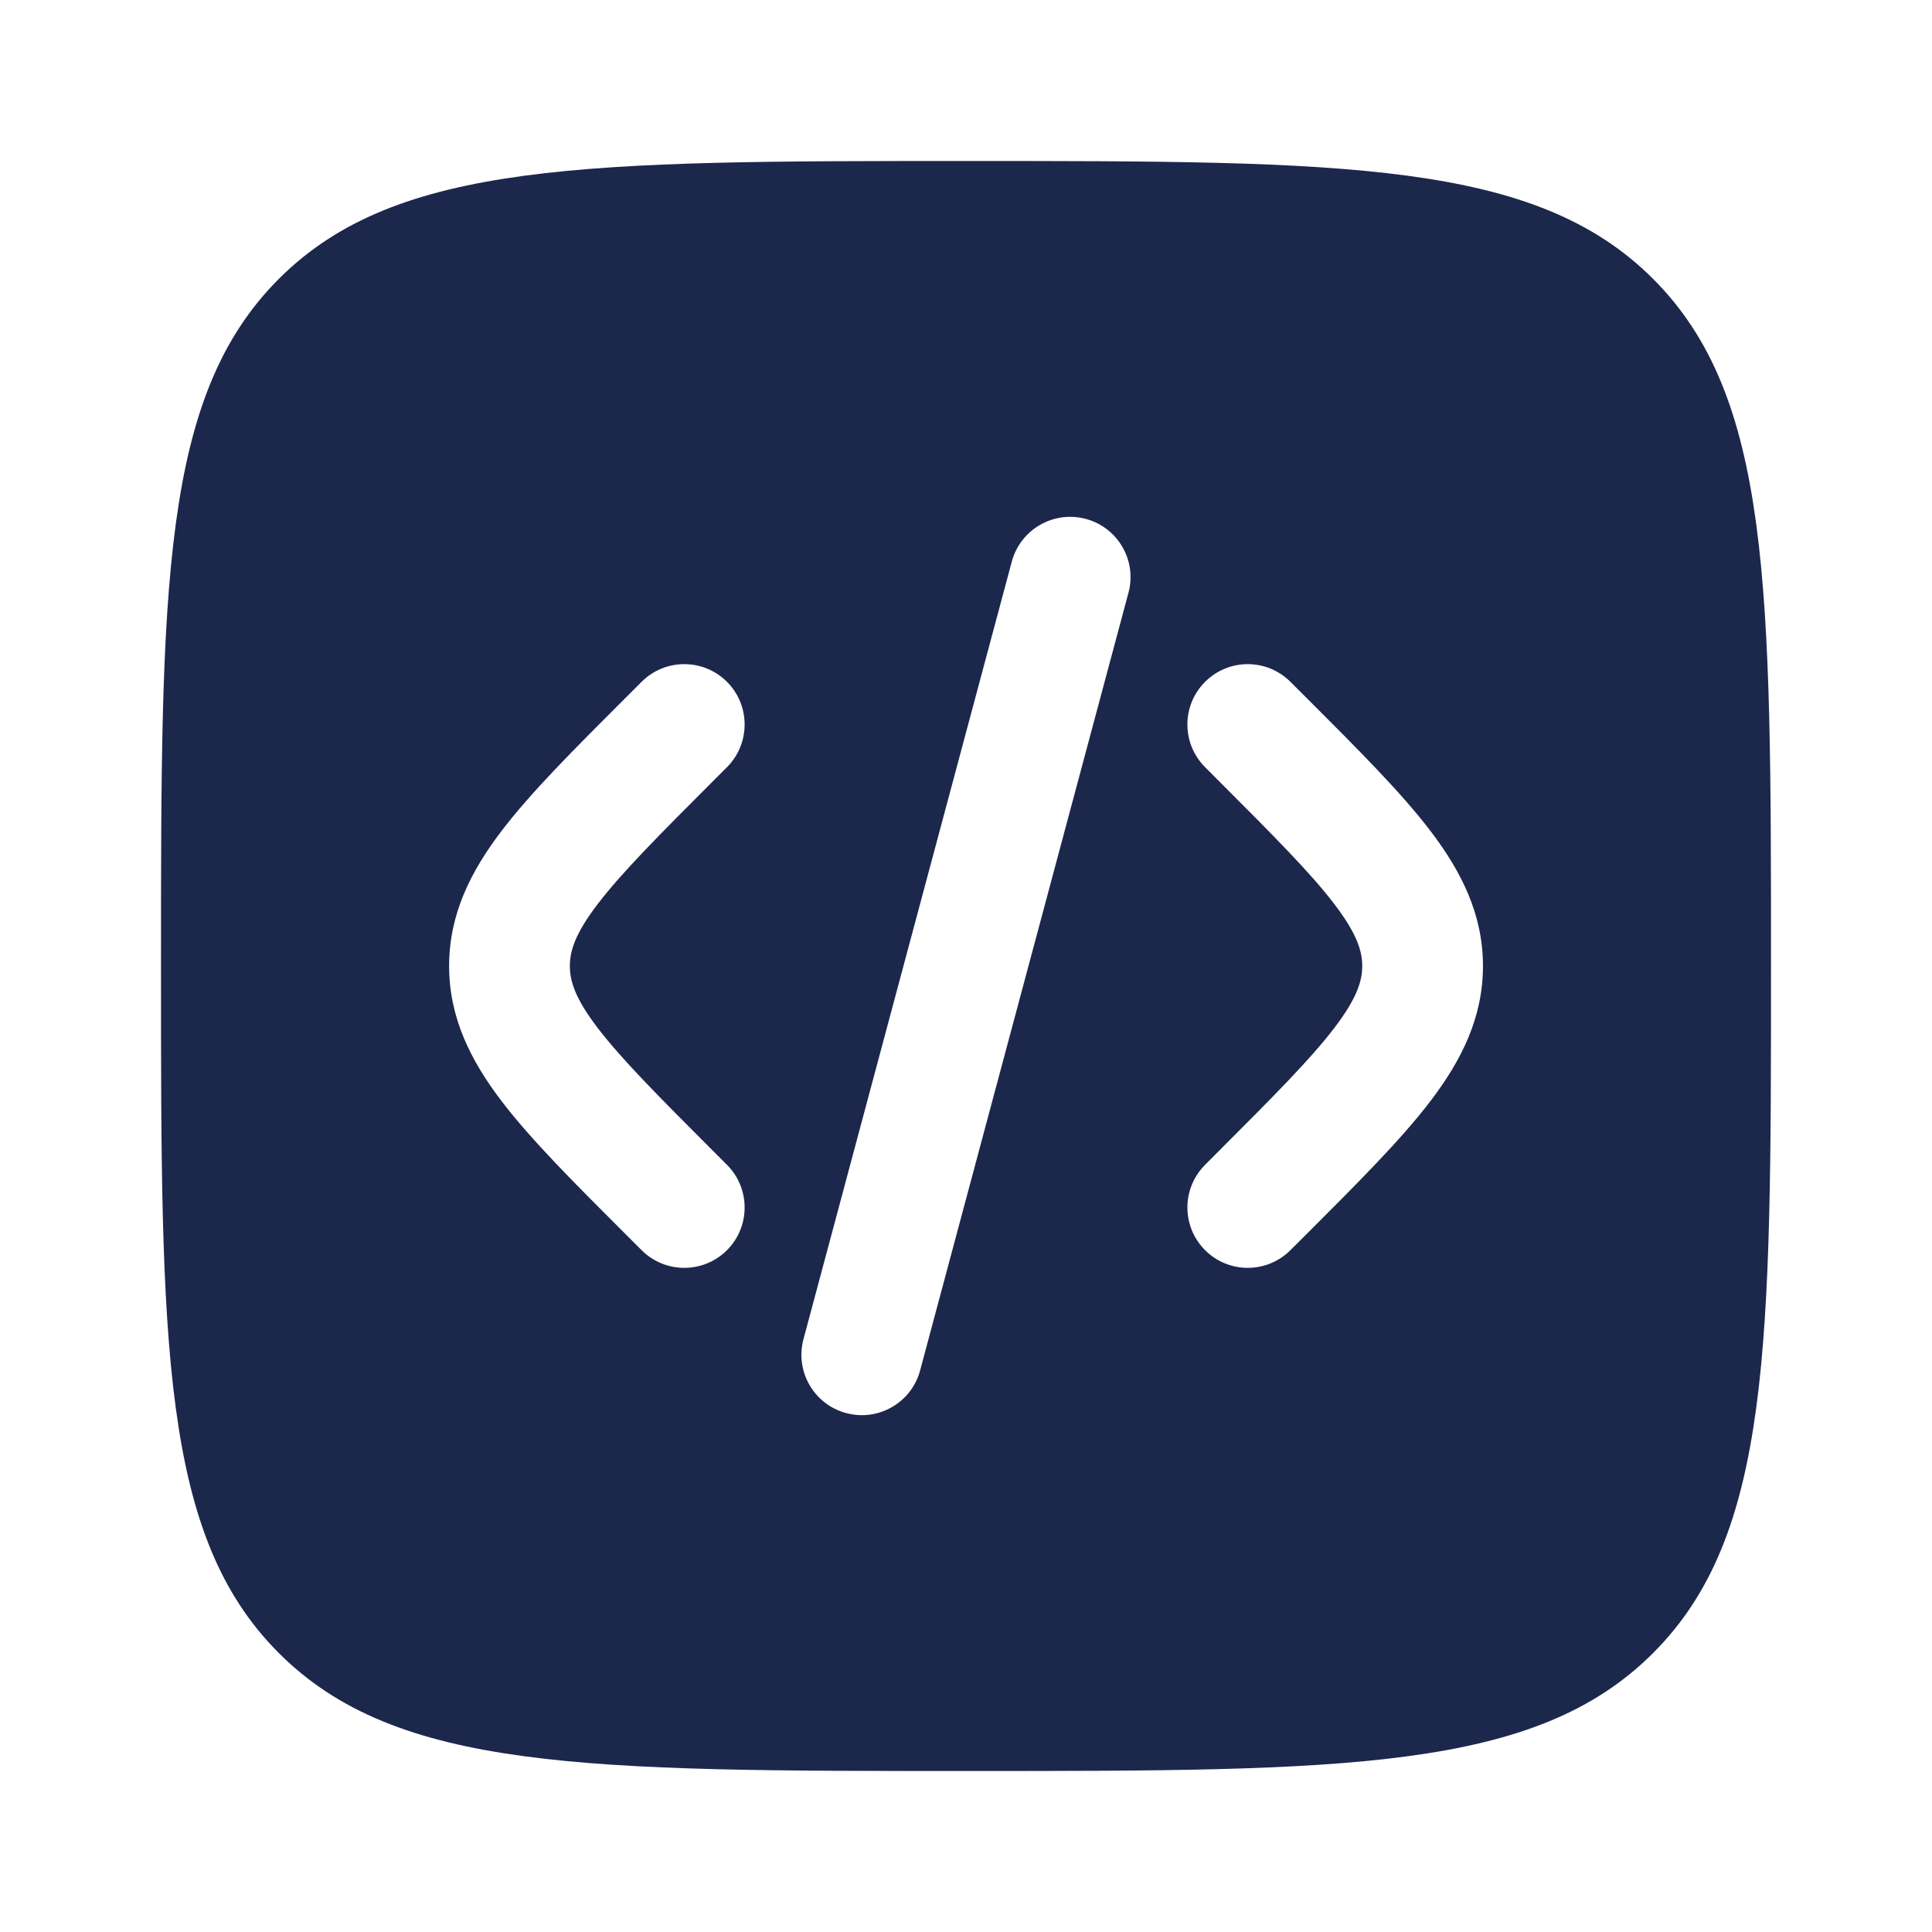
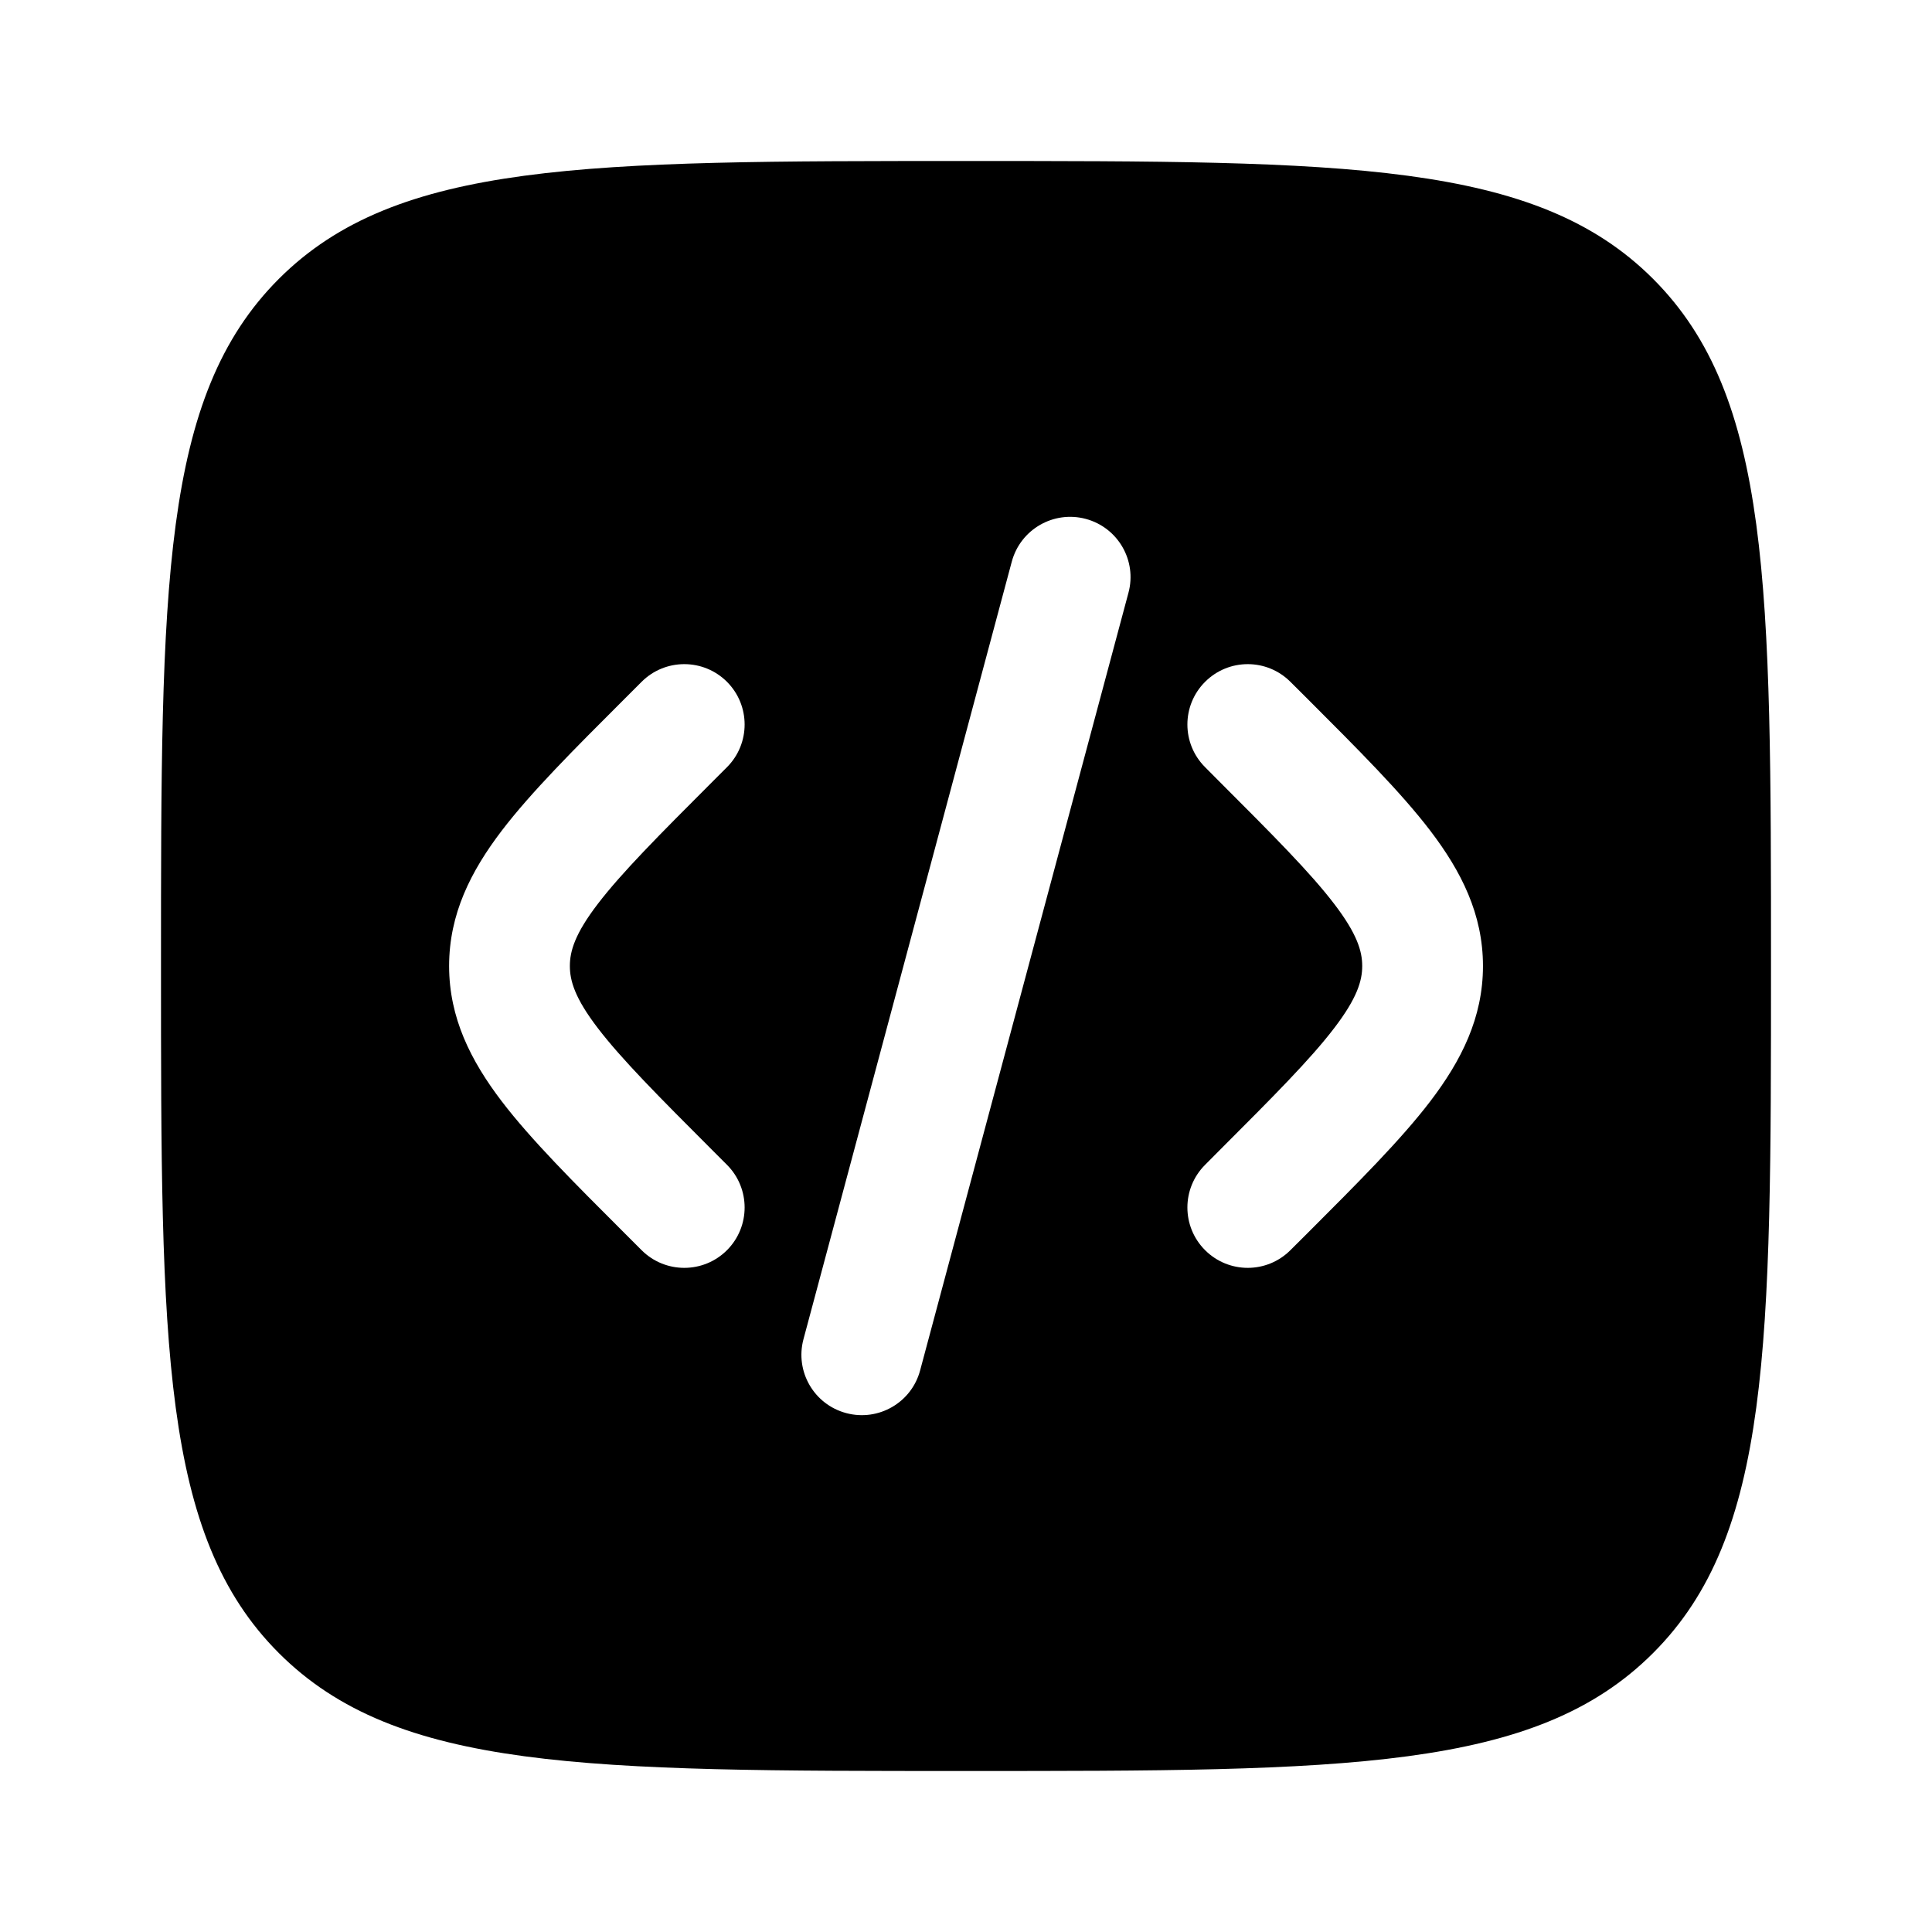
<svg xmlns="http://www.w3.org/2000/svg" width="40px" height="40px" viewBox="0 0 24 24" fill="none">
-   <path fill-rule="evenodd" clip-rule="evenodd" d="M3.464 3.464C2 4.929 2 7.286 2 12C2 16.714 2 19.071 3.464 20.535C4.929 22 7.286 22 12 22C16.714 22 19.071 22 20.535 20.535C22 19.071 22 16.714 22 12C22 7.286 22 4.929 20.535 3.464C19.071 2 16.714 2 12 2C7.286 2 4.929 2 3.464 3.464ZM13.488 6.446C13.888 6.553 14.126 6.964 14.018 7.364L11.43 17.024C11.323 17.424 10.912 17.661 10.512 17.554C10.111 17.447 9.874 17.036 9.981 16.636L12.569 6.976C12.677 6.576 13.088 6.339 13.488 6.446ZM14.97 8.47C15.263 8.177 15.737 8.177 16.03 8.47L16.239 8.678C16.874 9.313 17.404 9.843 17.768 10.32C18.152 10.824 18.422 11.356 18.422 12C18.422 12.644 18.152 13.176 17.768 13.68C17.404 14.157 16.874 14.687 16.239 15.322L16.03 15.53C15.737 15.823 15.263 15.823 14.97 15.53C14.677 15.237 14.677 14.763 14.97 14.47L15.141 14.298C15.823 13.616 16.28 13.157 16.575 12.77C16.858 12.4 16.922 12.184 16.922 12C16.922 11.816 16.858 11.6 16.575 11.23C16.28 10.843 15.823 10.384 15.141 9.702L14.97 9.53C14.677 9.237 14.677 8.763 14.97 8.47ZM7.97 8.47C8.263 8.177 8.738 8.177 9.031 8.47C9.323 8.763 9.323 9.237 9.031 9.53L8.859 9.702C8.177 10.384 7.721 10.843 7.425 11.23C7.142 11.6 7.079 11.816 7.079 12C7.079 12.184 7.142 12.4 7.425 12.77C7.721 13.157 8.177 13.616 8.859 14.298L9.031 14.47C9.323 14.763 9.323 15.237 9.031 15.53C8.738 15.823 8.263 15.823 7.97 15.53L7.762 15.322C7.126 14.687 6.596 14.157 6.232 13.68C5.848 13.176 5.579 12.644 5.579 12C5.579 11.356 5.848 10.824 6.232 10.32C6.596 9.843 7.126 9.313 7.762 8.678L7.97 8.47Z" fill="#1C274C" />
+   <path fill-rule="evenodd" clip-rule="evenodd" d="M3.464 3.464C2 4.929 2 7.286 2 12C2 16.714 2 19.071 3.464 20.535C4.929 22 7.286 22 12 22C16.714 22 19.071 22 20.535 20.535C22 19.071 22 16.714 22 12C22 7.286 22 4.929 20.535 3.464C19.071 2 16.714 2 12 2C7.286 2 4.929 2 3.464 3.464ZM13.488 6.446C13.888 6.553 14.126 6.964 14.018 7.364L11.43 17.024C11.323 17.424 10.912 17.661 10.512 17.554C10.111 17.447 9.874 17.036 9.981 16.636L12.569 6.976C12.677 6.576 13.088 6.339 13.488 6.446ZM14.97 8.47C15.263 8.177 15.737 8.177 16.03 8.47L16.239 8.678C16.874 9.313 17.404 9.843 17.768 10.32C18.152 10.824 18.422 11.356 18.422 12C18.422 12.644 18.152 13.176 17.768 13.68C17.404 14.157 16.874 14.687 16.239 15.322L16.03 15.53C15.737 15.823 15.263 15.823 14.97 15.53C14.677 15.237 14.677 14.763 14.97 14.47L15.141 14.298C15.823 13.616 16.28 13.157 16.575 12.77C16.858 12.4 16.922 12.184 16.922 12C16.922 11.816 16.858 11.6 16.575 11.23C16.28 10.843 15.823 10.384 15.141 9.702L14.97 9.53C14.677 9.237 14.677 8.763 14.97 8.47ZM7.97 8.47C8.263 8.177 8.738 8.177 9.031 8.47C9.323 8.763 9.323 9.237 9.031 9.53L8.859 9.702C8.177 10.384 7.721 10.843 7.425 11.23C7.142 11.6 7.079 11.816 7.079 12C7.079 12.184 7.142 12.4 7.425 12.77C7.721 13.157 8.177 13.616 8.859 14.298L9.031 14.47C9.323 14.763 9.323 15.237 9.031 15.53C8.738 15.823 8.263 15.823 7.97 15.53L7.762 15.322C7.126 14.687 6.596 14.157 6.232 13.68C5.848 13.176 5.579 12.644 5.579 12C5.579 11.356 5.848 10.824 6.232 10.32C6.596 9.843 7.126 9.313 7.762 8.678L7.97 8.47Z" fill="#000" />
</svg>
